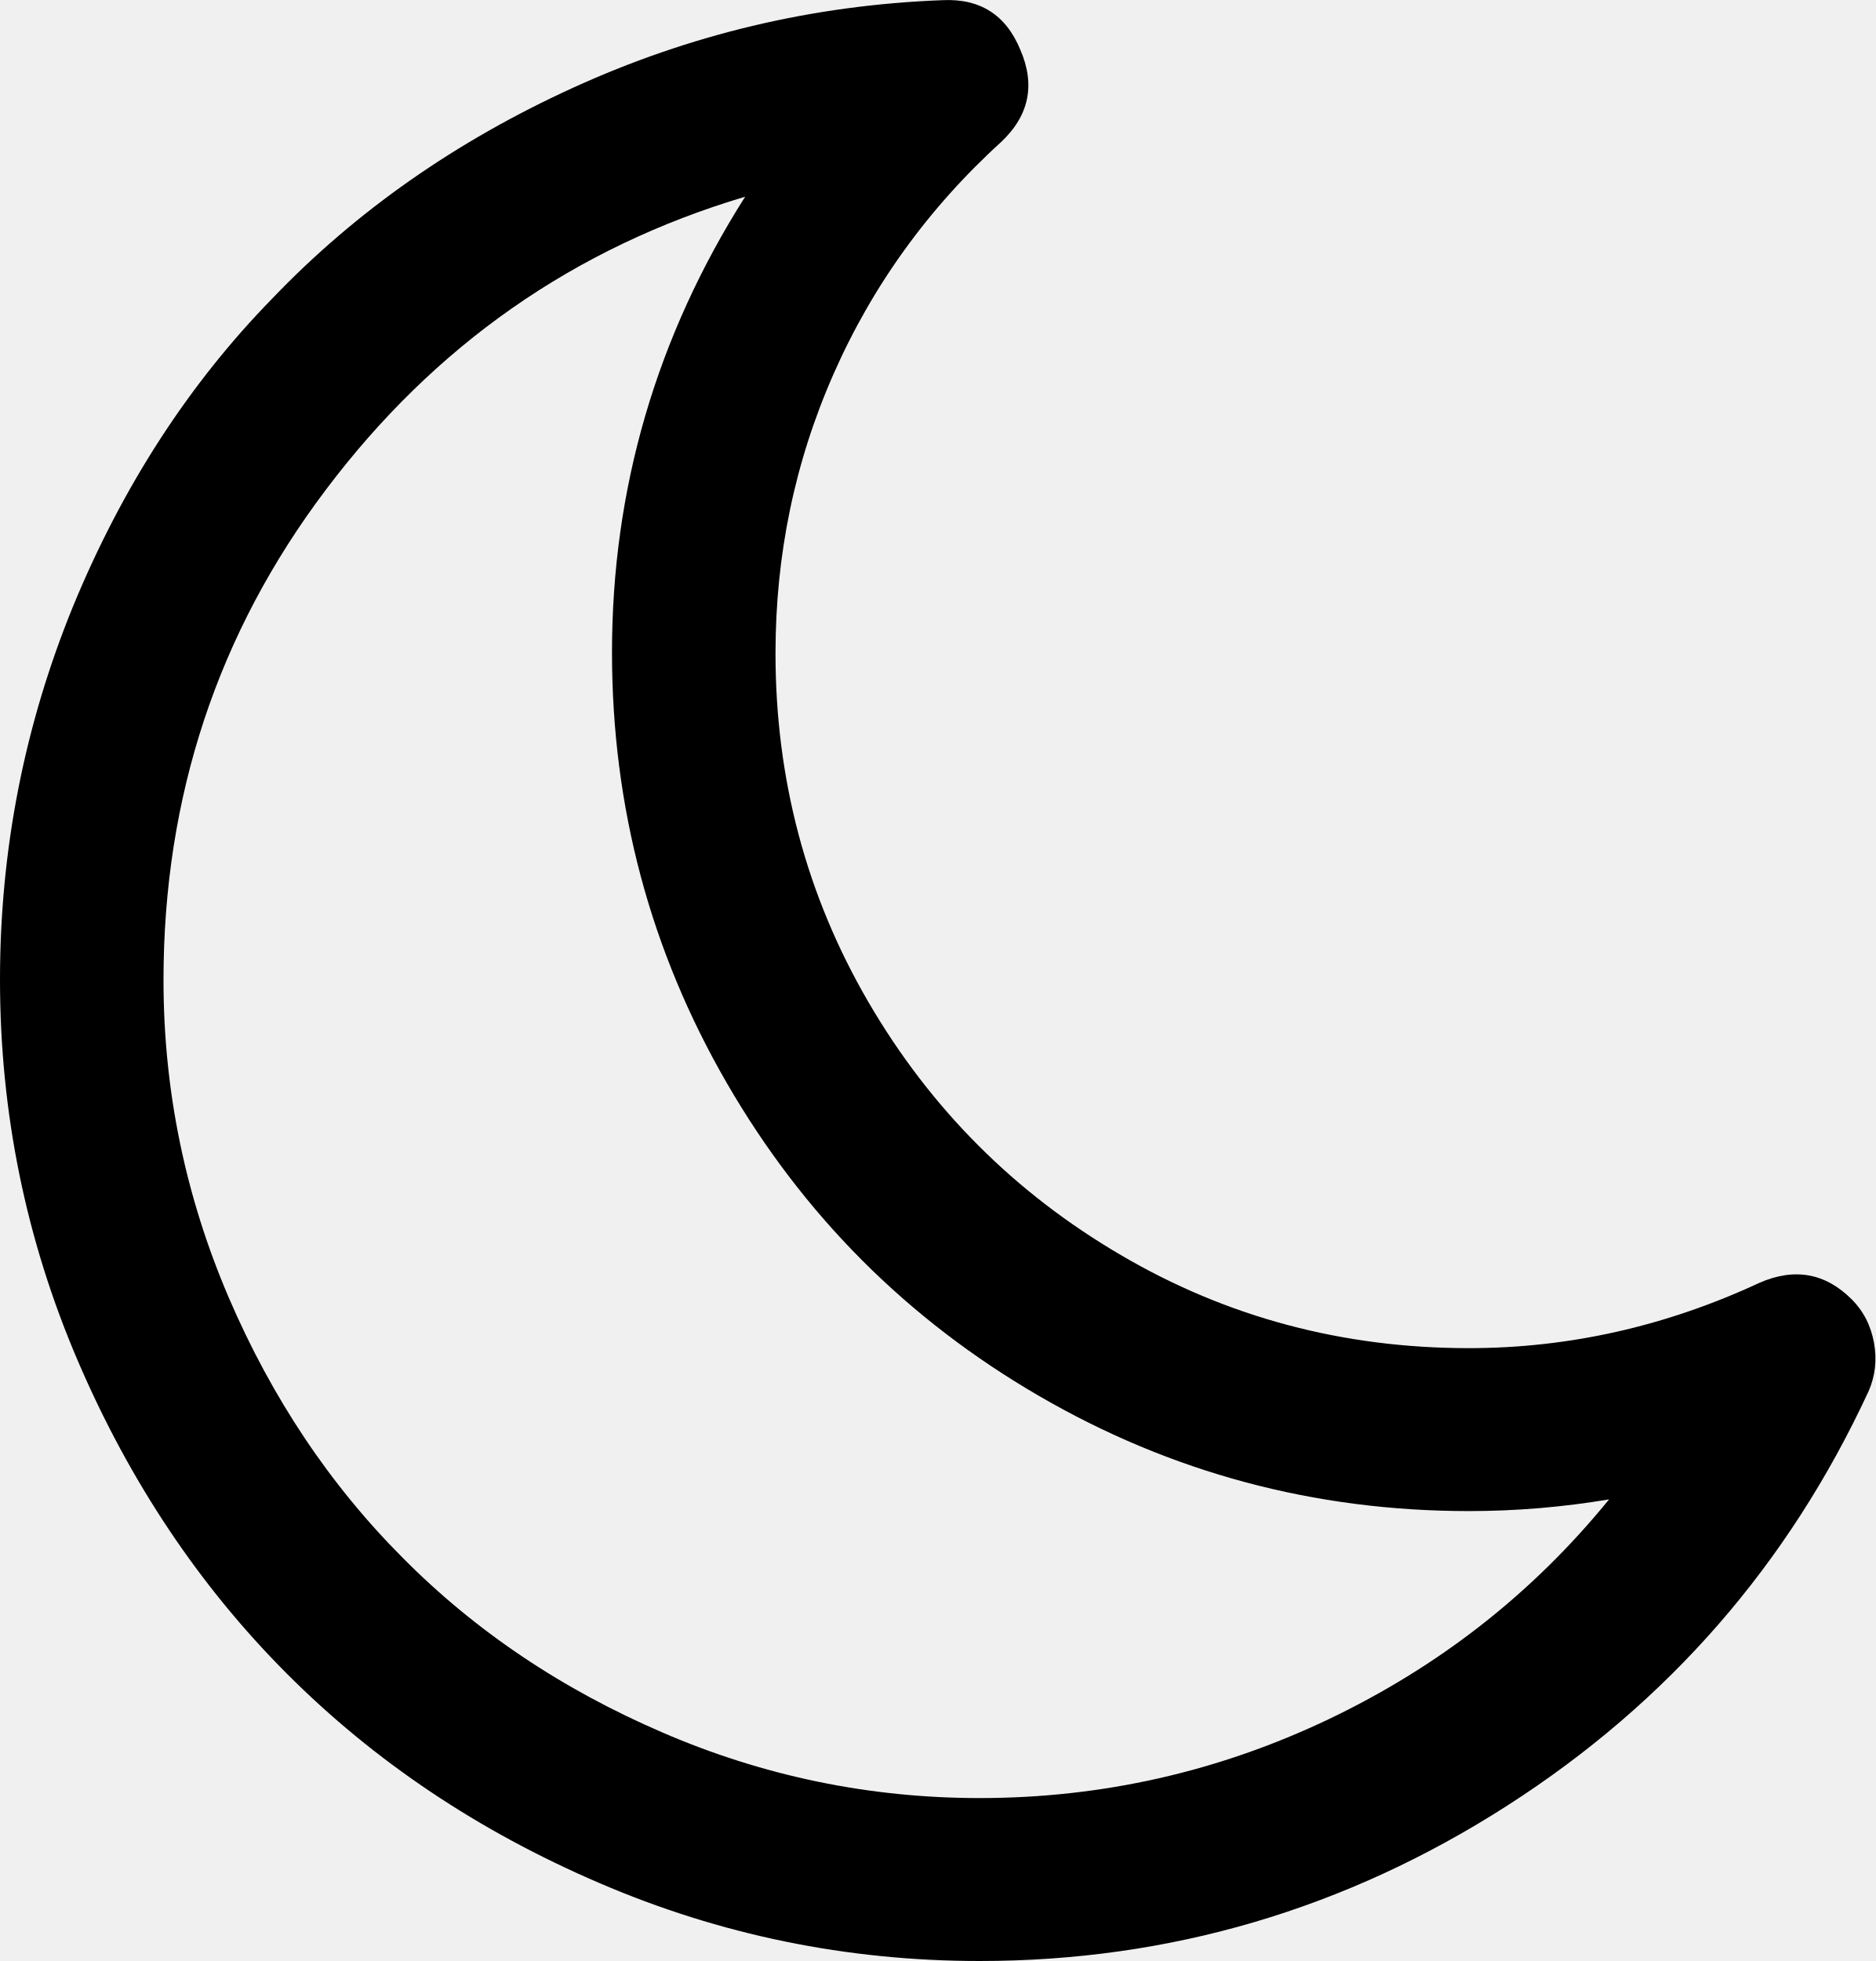
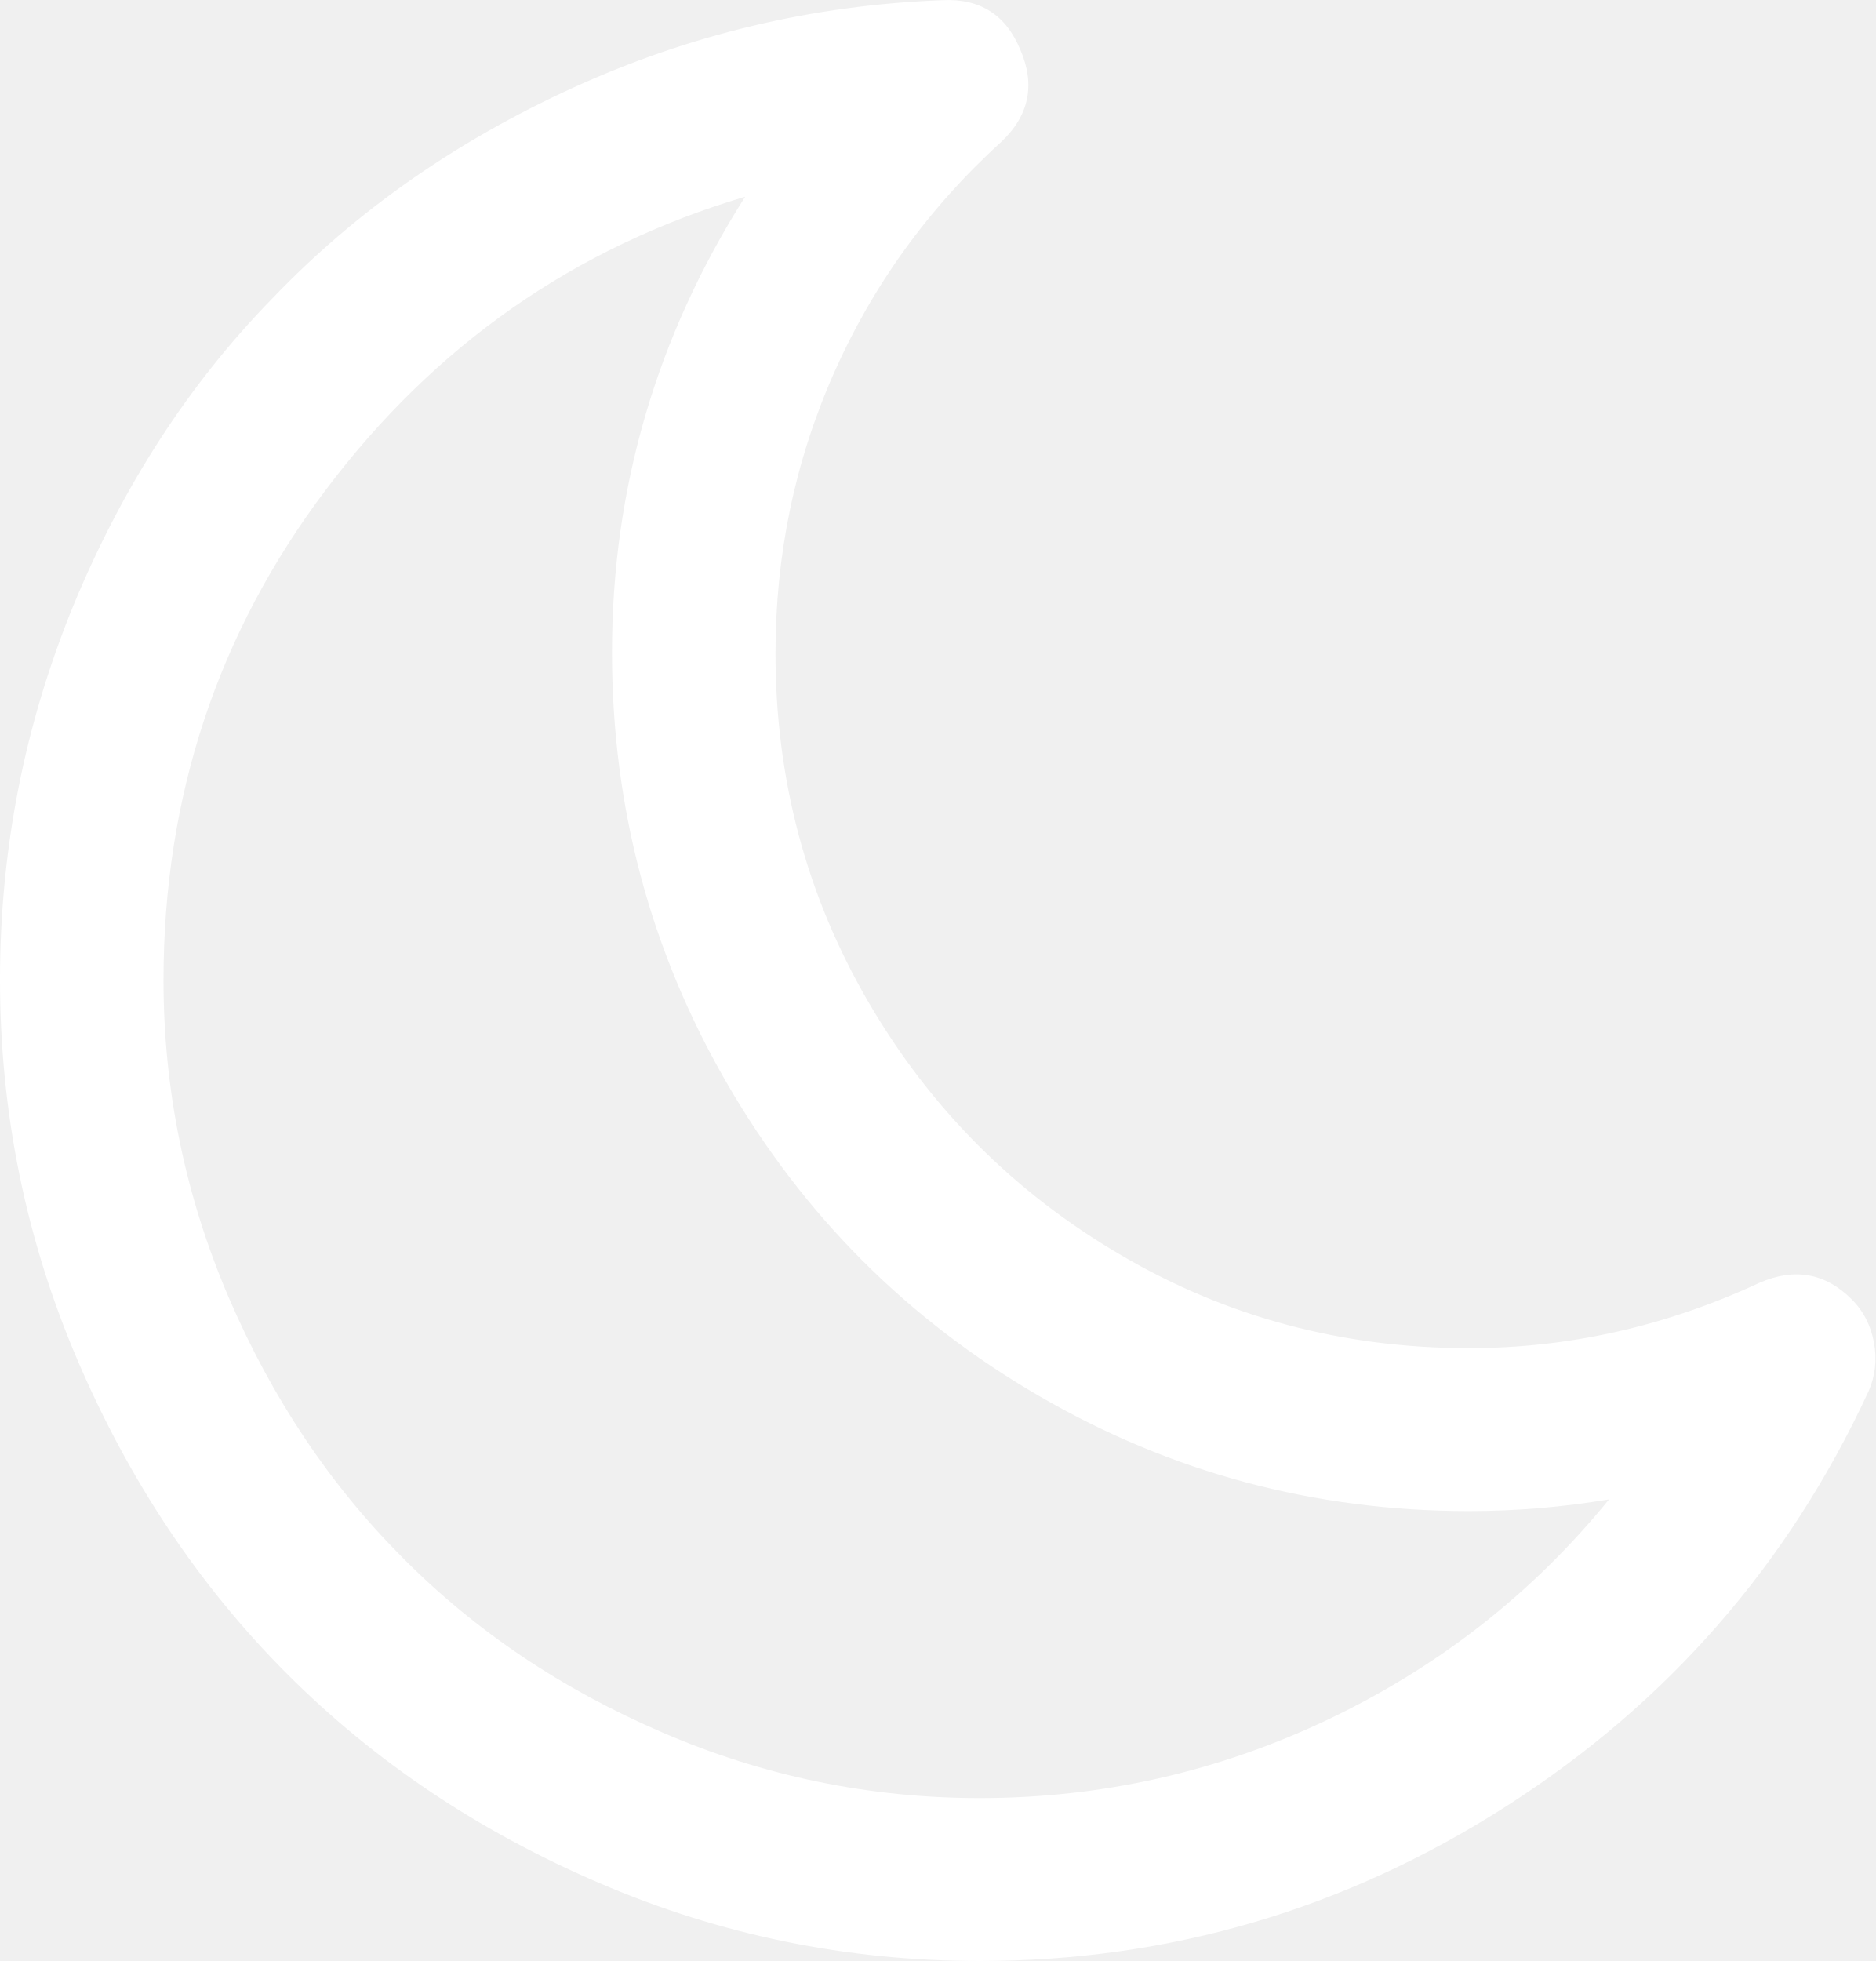
<svg xmlns="http://www.w3.org/2000/svg" width="22" height="23" viewBox="0 0 22 23" fill="none">
-   <path d="M21.983 15.749C21.946 15.549 21.862 15.381 21.721 15.239C21.411 14.93 21.05 14.867 20.641 15.045C19.546 15.554 18.409 15.812 17.23 15.812C15.752 15.812 14.389 15.449 13.148 14.72C11.9 13.99 10.915 13.002 10.187 11.753C9.459 10.503 9.097 9.138 9.097 7.662C9.097 6.513 9.322 5.42 9.778 4.386C10.234 3.352 10.889 2.443 11.743 1.666C12.073 1.356 12.147 0.994 11.969 0.584C11.801 0.175 11.497 -0.019 11.057 0.002C9.532 0.059 8.086 0.406 6.718 1.031C5.35 1.656 4.176 2.475 3.196 3.499C2.211 4.507 1.436 5.709 0.859 7.106C0.288 8.503 0 9.962 0 11.49C0 13.05 0.304 14.541 0.912 15.959C1.52 17.376 2.337 18.6 3.364 19.629C4.391 20.658 5.612 21.477 7.032 22.086C8.447 22.695 9.935 23 11.492 23C13.724 23 15.789 22.391 17.68 21.178C19.572 19.965 20.982 18.343 21.92 16.316C21.998 16.137 22.019 15.948 21.983 15.749ZM15.584 20.165C14.295 20.779 12.928 21.089 11.492 21.089C10.197 21.089 8.955 20.831 7.776 20.322C6.592 19.813 5.576 19.13 4.727 18.274C3.872 17.418 3.191 16.4 2.683 15.218C2.175 14.032 1.918 12.793 1.918 11.495C1.918 9.348 2.552 7.426 3.825 5.741C5.099 4.05 6.734 2.905 8.741 2.307C7.698 3.95 7.179 5.735 7.179 7.652C7.179 9.469 7.63 11.154 8.526 12.703C9.422 14.252 10.643 15.476 12.189 16.373C13.735 17.271 15.417 17.723 17.23 17.723C17.79 17.723 18.335 17.676 18.875 17.586C17.974 18.694 16.873 19.55 15.584 20.165Z" fill="black" />
+   <path d="M21.983 15.749C21.946 15.549 21.862 15.381 21.721 15.239C21.411 14.93 21.05 14.867 20.641 15.045C19.546 15.554 18.409 15.812 17.23 15.812C15.752 15.812 14.389 15.449 13.148 14.72C11.9 13.99 10.915 13.002 10.187 11.753C9.459 10.503 9.097 9.138 9.097 7.662C9.097 6.513 9.322 5.42 9.778 4.386C10.234 3.352 10.889 2.443 11.743 1.666C12.073 1.356 12.147 0.994 11.969 0.584C11.801 0.175 11.497 -0.019 11.057 0.002C9.532 0.059 8.086 0.406 6.718 1.031C5.35 1.656 4.176 2.475 3.196 3.499C2.211 4.507 1.436 5.709 0.859 7.106C0.288 8.503 0 9.962 0 11.49C0 13.05 0.304 14.541 0.912 15.959C1.52 17.376 2.337 18.6 3.364 19.629C4.391 20.658 5.612 21.477 7.032 22.086C8.447 22.695 9.935 23 11.492 23C13.724 23 15.789 22.391 17.68 21.178C19.572 19.965 20.982 18.343 21.92 16.316C21.998 16.137 22.019 15.948 21.983 15.749ZM15.584 20.165C14.295 20.779 12.928 21.089 11.492 21.089C10.197 21.089 8.955 20.831 7.776 20.322C6.592 19.813 5.576 19.13 4.727 18.274C3.872 17.418 3.191 16.4 2.683 15.218C2.175 14.032 1.918 12.793 1.918 11.495C1.918 9.348 2.552 7.426 3.825 5.741C5.099 4.05 6.734 2.905 8.741 2.307C7.698 3.95 7.179 5.735 7.179 7.652C7.179 9.469 7.63 11.154 8.526 12.703C9.422 14.252 10.643 15.476 12.189 16.373C13.735 17.271 15.417 17.723 17.23 17.723C17.79 17.723 18.335 17.676 18.875 17.586C17.974 18.694 16.873 19.55 15.584 20.165Z" fill="white" />
</svg>
